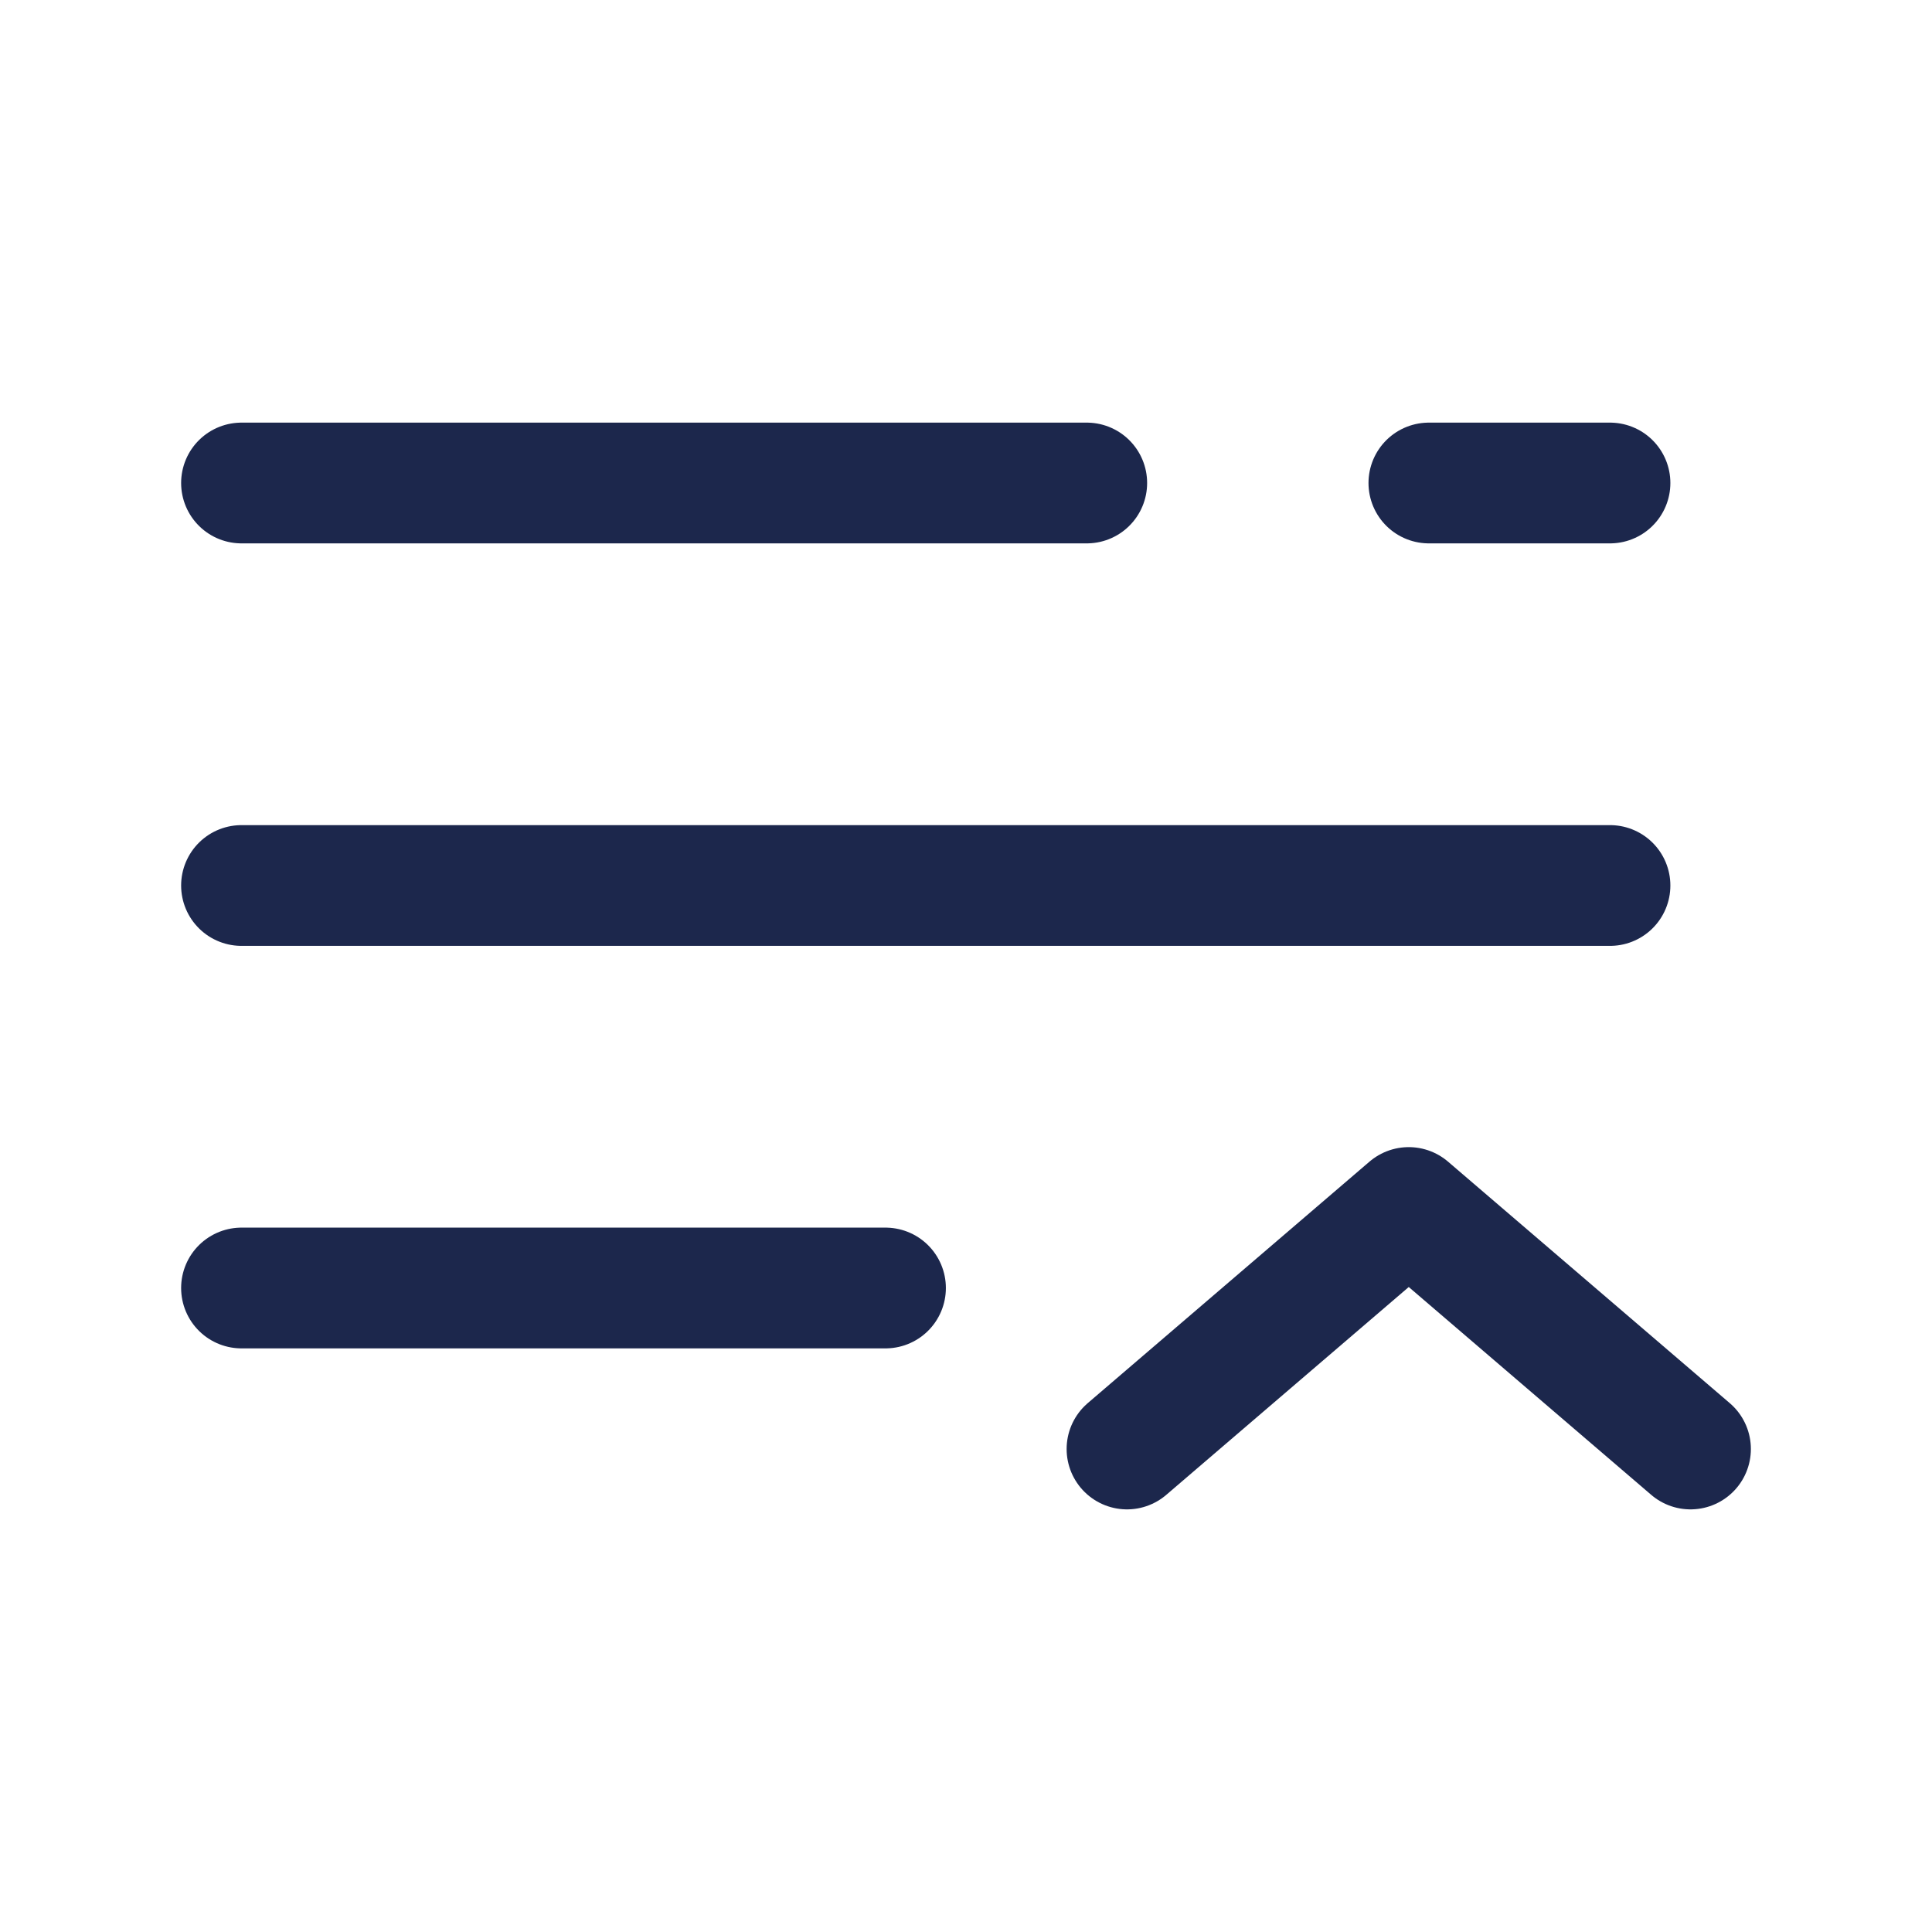
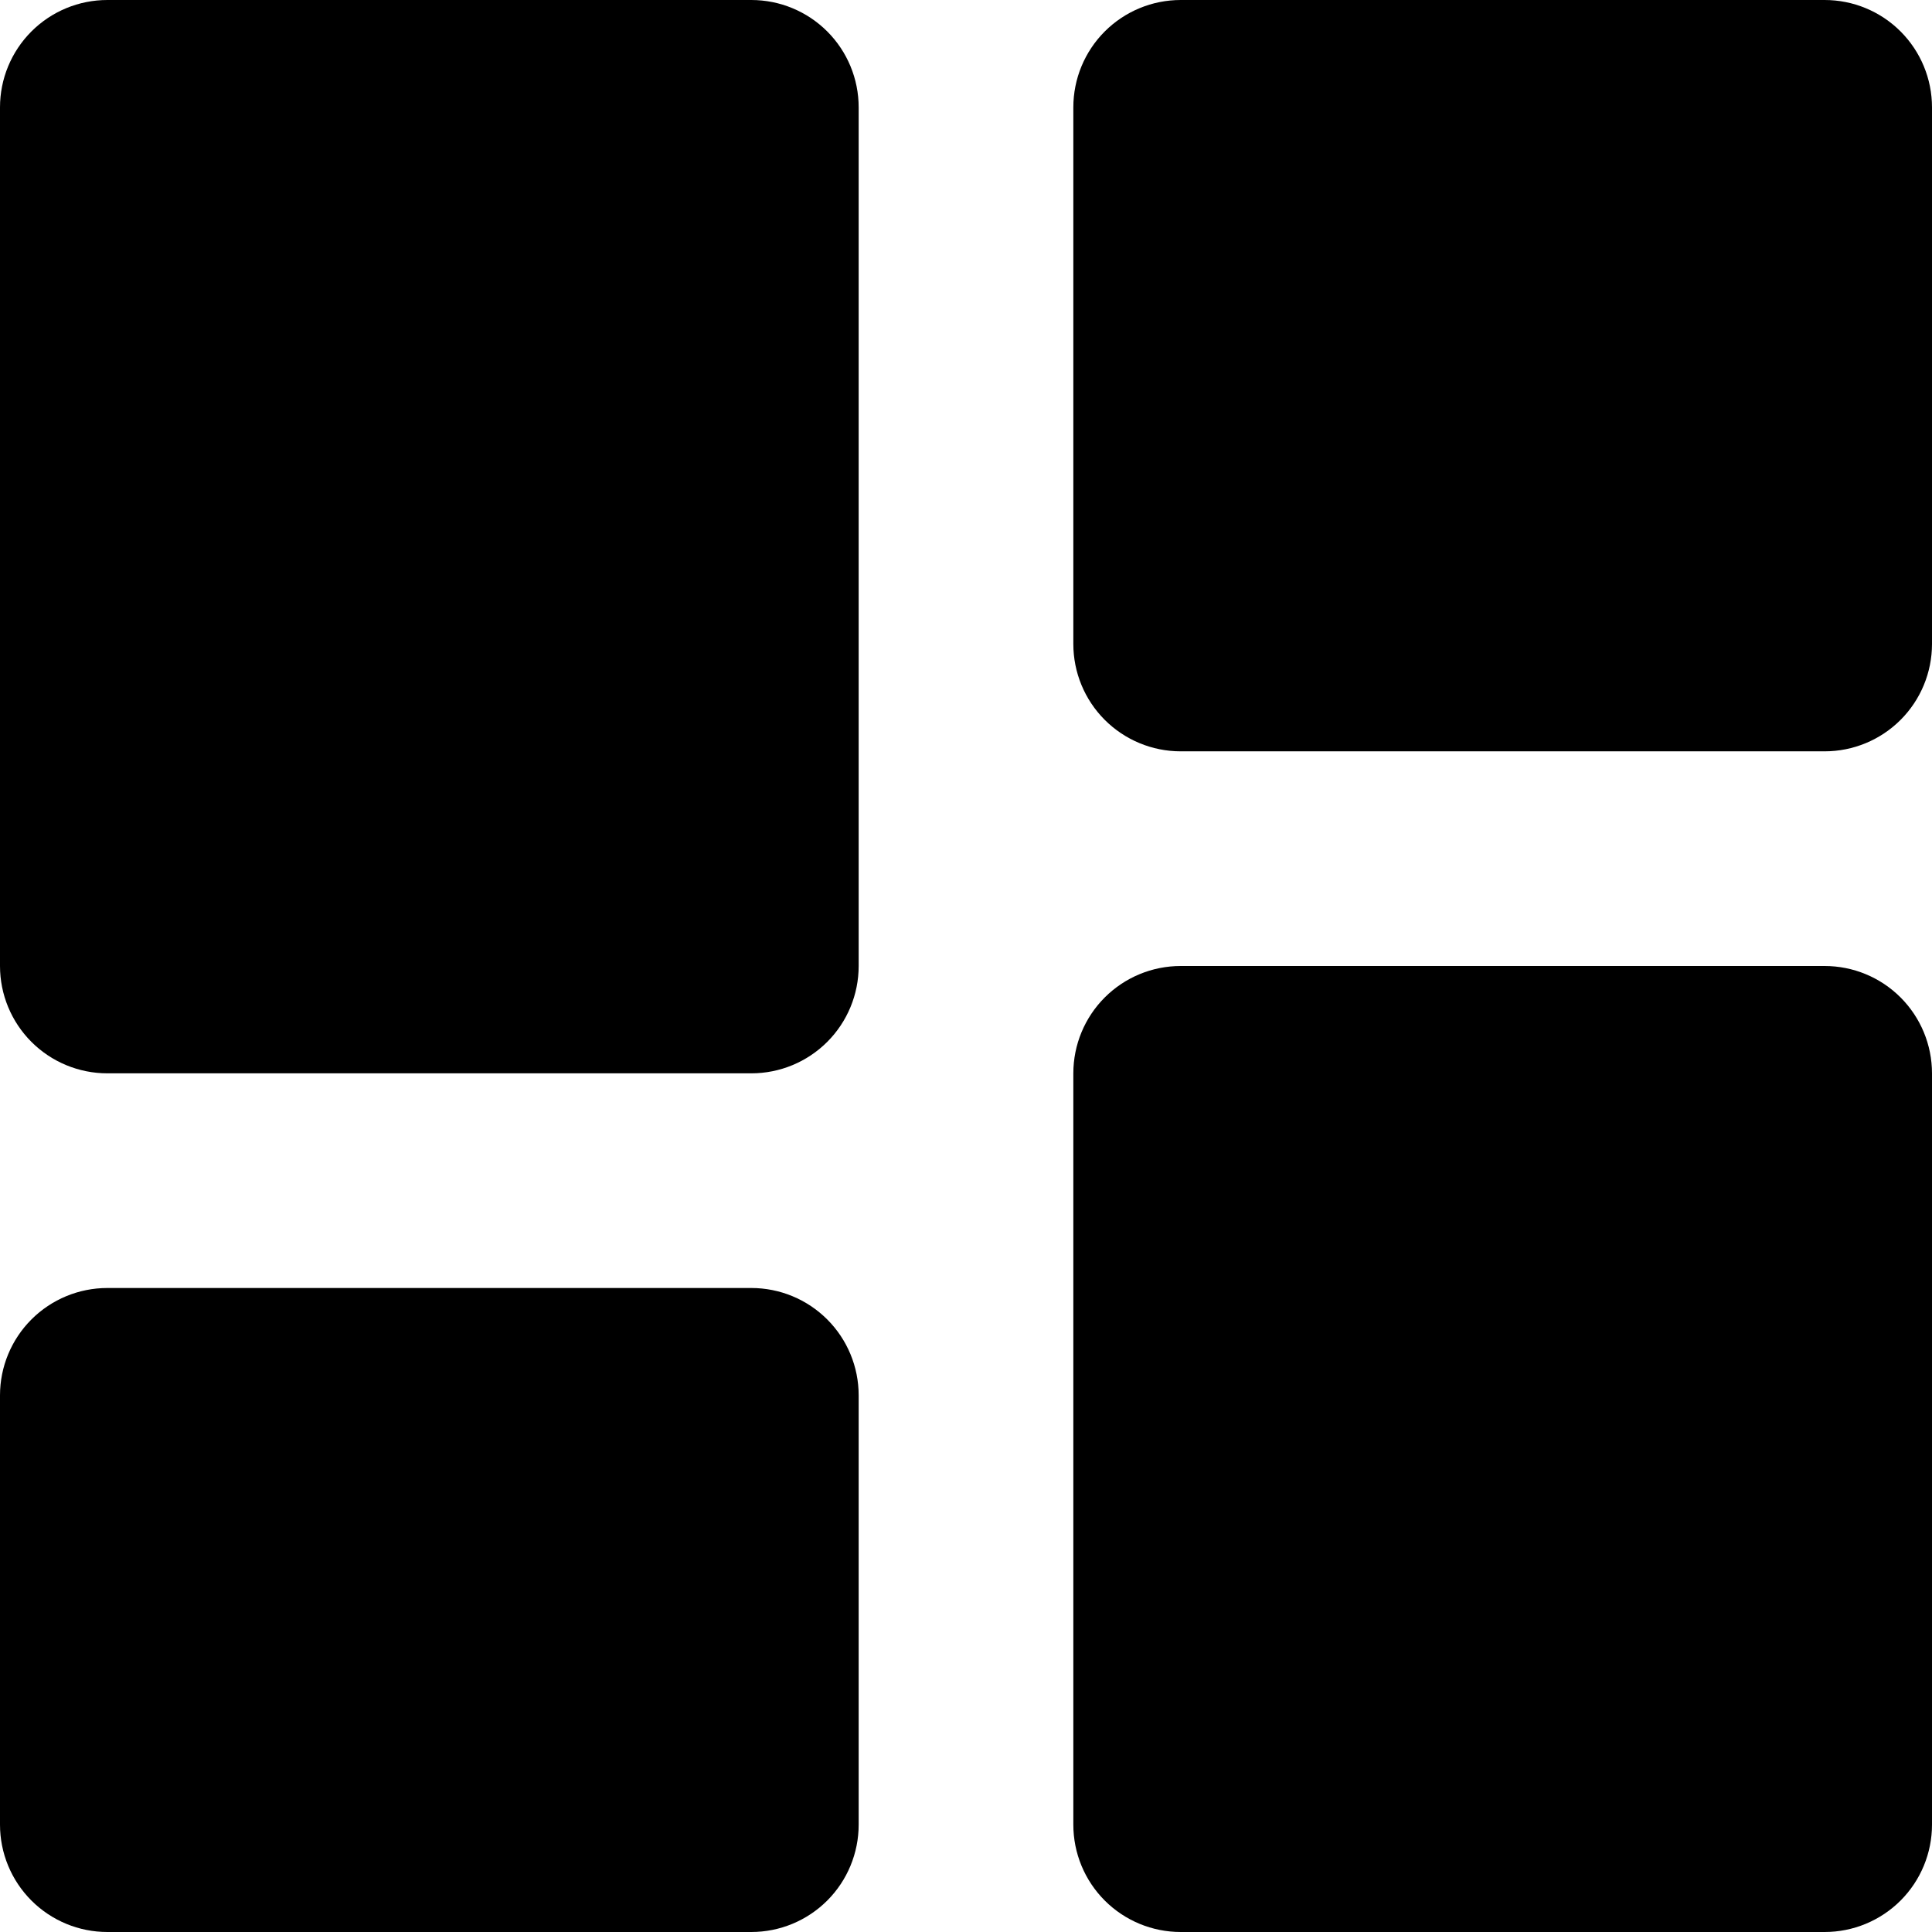
- <svg xmlns="http://www.w3.org/2000/svg" width="800px" height="800px" viewBox="0 0 24 24" fill="none">
-   <path d="M20 11L3 11" stroke="#1C274C" stroke-width="1.5" stroke-linecap="round" />
-   <path d="M11 16H3" stroke="#1C274C" stroke-width="1.5" stroke-linecap="round" />
-   <path d="M14 18L17.5 15L21 18" stroke="#1C274C" stroke-width="1.5" stroke-linecap="round" stroke-linejoin="round" />
-   <path d="M3 6L13.5 6M20 6L17.75 6" stroke="#1C274C" stroke-width="1.5" stroke-linecap="round" />
+ <svg xmlns="http://www.w3.org/2000/svg" width="600" height="600" viewBox="0 0 600 600" fill="none">
+   <path d="M33.333 333.333H233.333C242.174 333.333 250.652 329.821 256.904 323.57C263.155 317.319 266.667 308.841 266.667 300V33.333C266.667 24.493 263.155 16.014 256.904 9.763C250.652 3.512 242.174 0 233.333 0H33.333C24.493 0 16.014 3.512 9.763 9.763C3.512 16.014 0 24.493 0 33.333V300C0 308.841 3.512 317.319 9.763 323.57C16.014 329.821 24.493 333.333 33.333 333.333ZM0 566.667C0 575.507 3.512 583.986 9.763 590.237C16.014 596.488 24.493 600 33.333 600H233.333C242.174 600 250.652 596.488 256.904 590.237C263.155 583.986 266.667 575.507 266.667 566.667V433.333C266.667 424.493 263.155 416.014 256.904 409.763C250.652 403.512 242.174 400 233.333 400H33.333C24.493 400 16.014 403.512 9.763 409.763C3.512 416.014 0 424.493 0 433.333V566.667ZM333.333 566.667C333.333 575.507 336.845 583.986 343.096 590.237C349.348 596.488 357.826 600 366.667 600H566.667C575.507 600 583.986 596.488 590.237 590.237C596.488 583.986 600 575.507 600 566.667V333.333C600 324.493 596.488 316.014 590.237 309.763C583.986 303.512 575.507 300 566.667 300H366.667C357.826 300 349.348 303.512 343.096 309.763C336.845 316.014 333.333 324.493 333.333 333.333V566.667ZM366.667 233.333H566.667C575.507 233.333 583.986 229.821 590.237 223.57C596.488 217.319 600 208.841 600 200V33.333C600 24.493 596.488 16.014 590.237 9.763C583.986 3.512 575.507 0 566.667 0H366.667C357.826 0 349.348 3.512 343.096 9.763C336.845 16.014 333.333 24.493 333.333 33.333V200C333.333 208.841 336.845 217.319 343.096 223.57C349.348 229.821 357.826 233.333 366.667 233.333Z" fill="black" />
</svg>
